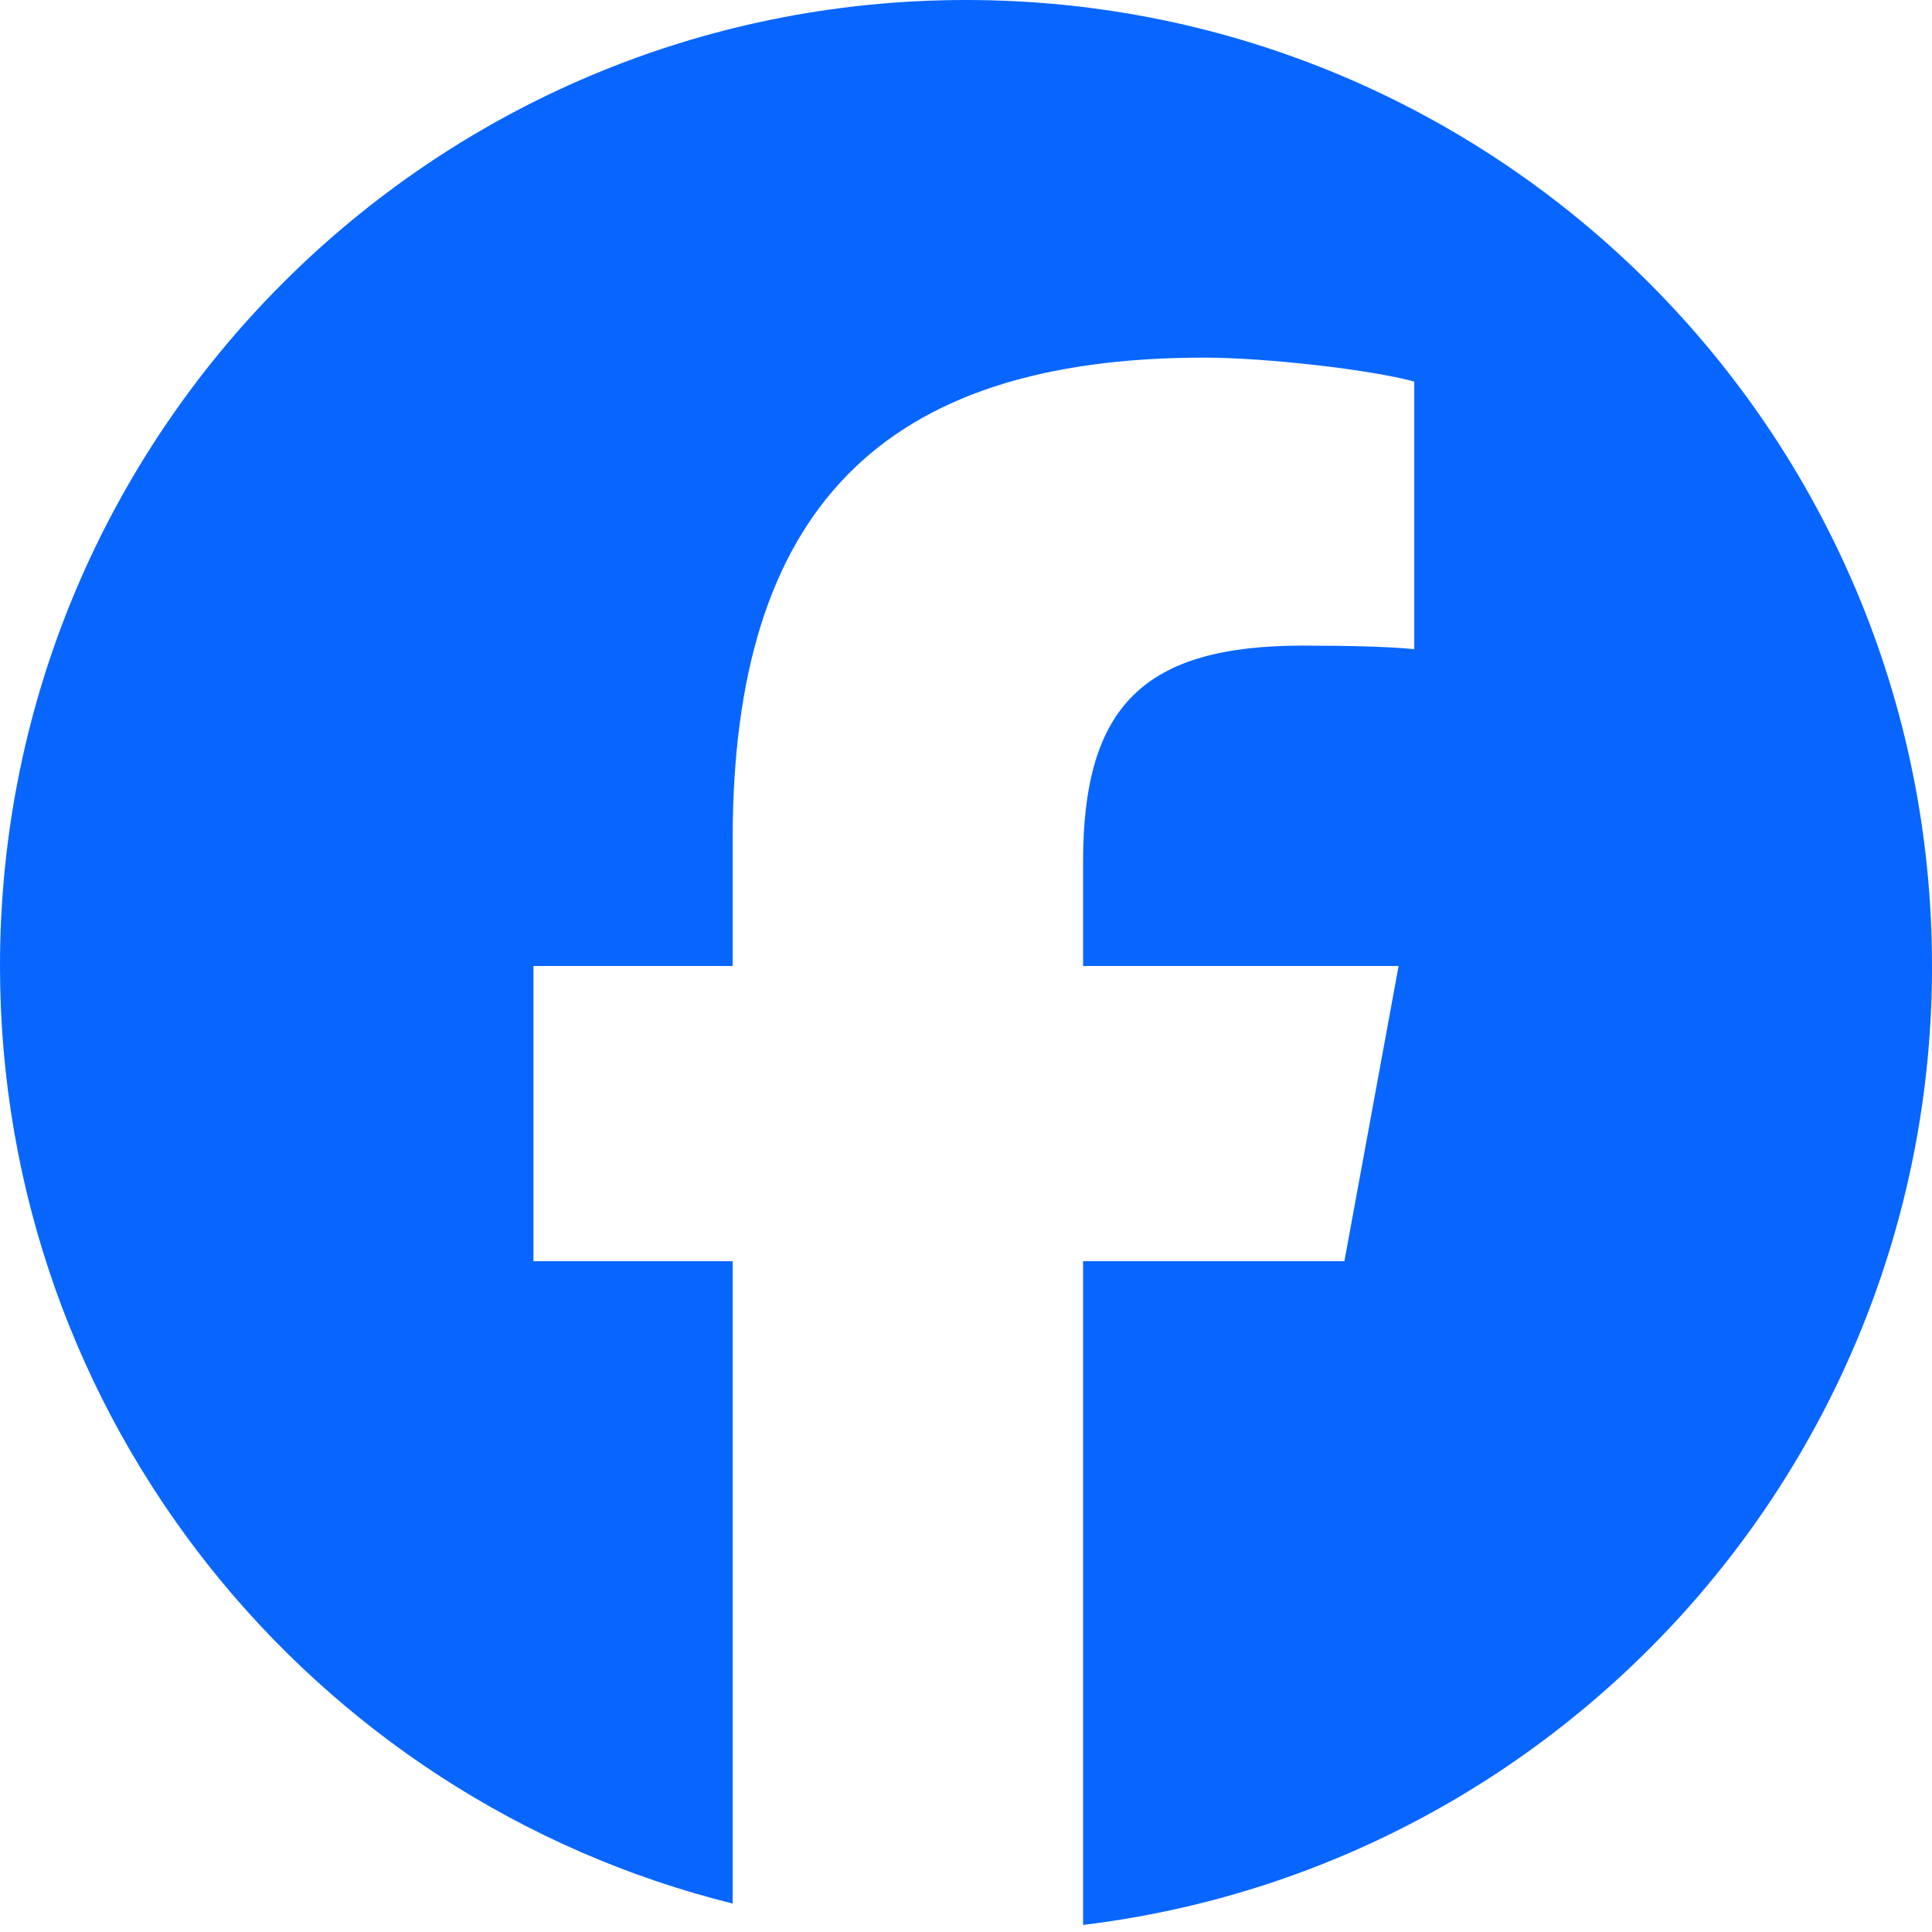
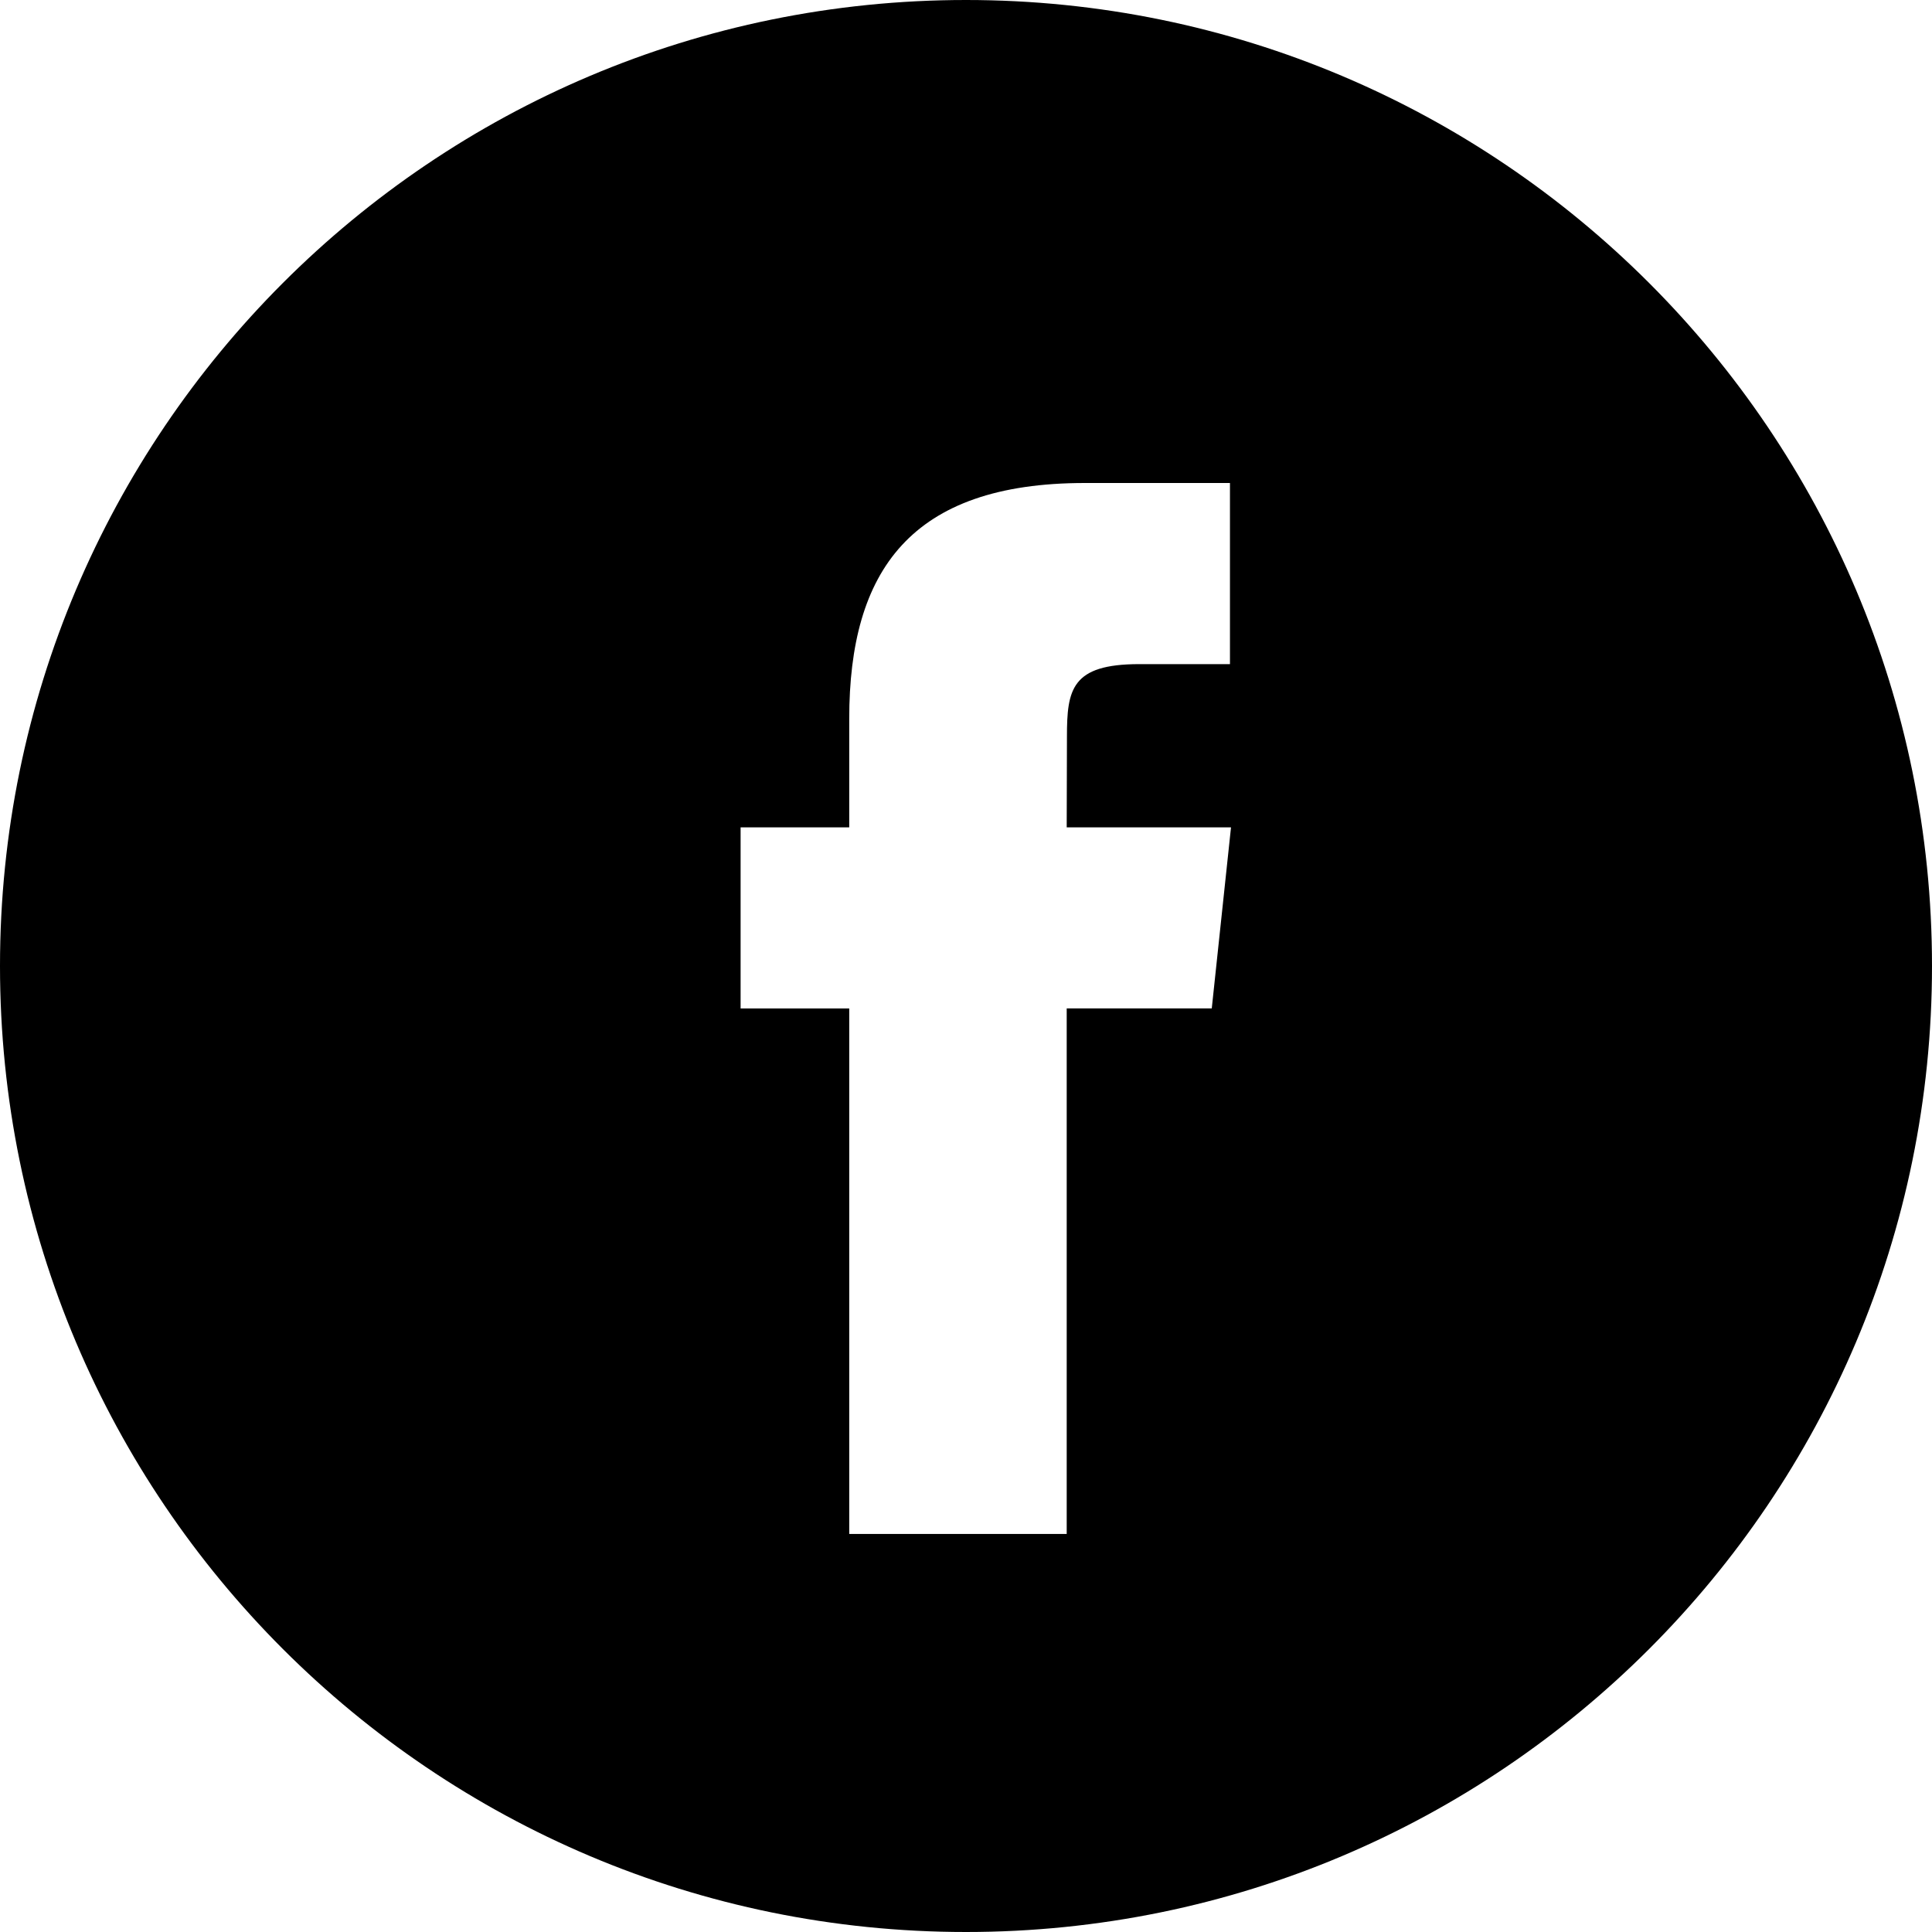
<svg xmlns="http://www.w3.org/2000/svg" width="48" height="48" viewBox="0 0 48 48" fill="none">
-   <path d="M48 24C48 10.745 37.255 0 24 0C10.745 0 0 10.745 0 24C0 35.255 7.749 44.7 18.203 47.293V31.334H13.254V24H18.203V20.84C18.203 12.671 21.899 8.885 29.919 8.885C31.44 8.885 34.064 9.183 35.137 9.481V16.129C34.571 16.069 33.587 16.04 32.364 16.04C28.429 16.04 26.909 17.531 26.909 21.406V24H34.748L33.401 31.334H26.909V47.824C38.793 46.389 48.001 36.271 48.001 24H48Z" fill="#0866FF" />
+   <path fill-rule="evenodd" clip-rule="evenodd" d="M24 0C10.745 0 0 10.745 0 24C0 37.255 10.745 48 24 48C37.255 48 48 37.255 48 24C48 10.745 37.255 0 24 0ZM26.502 25.054V38.111H21.099V25.055H18.4V20.555H21.099V17.854C21.099 14.183 22.623 12 26.953 12H30.558V16.5H28.305C26.619 16.5 26.508 17.129 26.508 18.302L26.502 20.555H30.584L30.106 25.054H26.502Z" fill="black" />
</svg>
